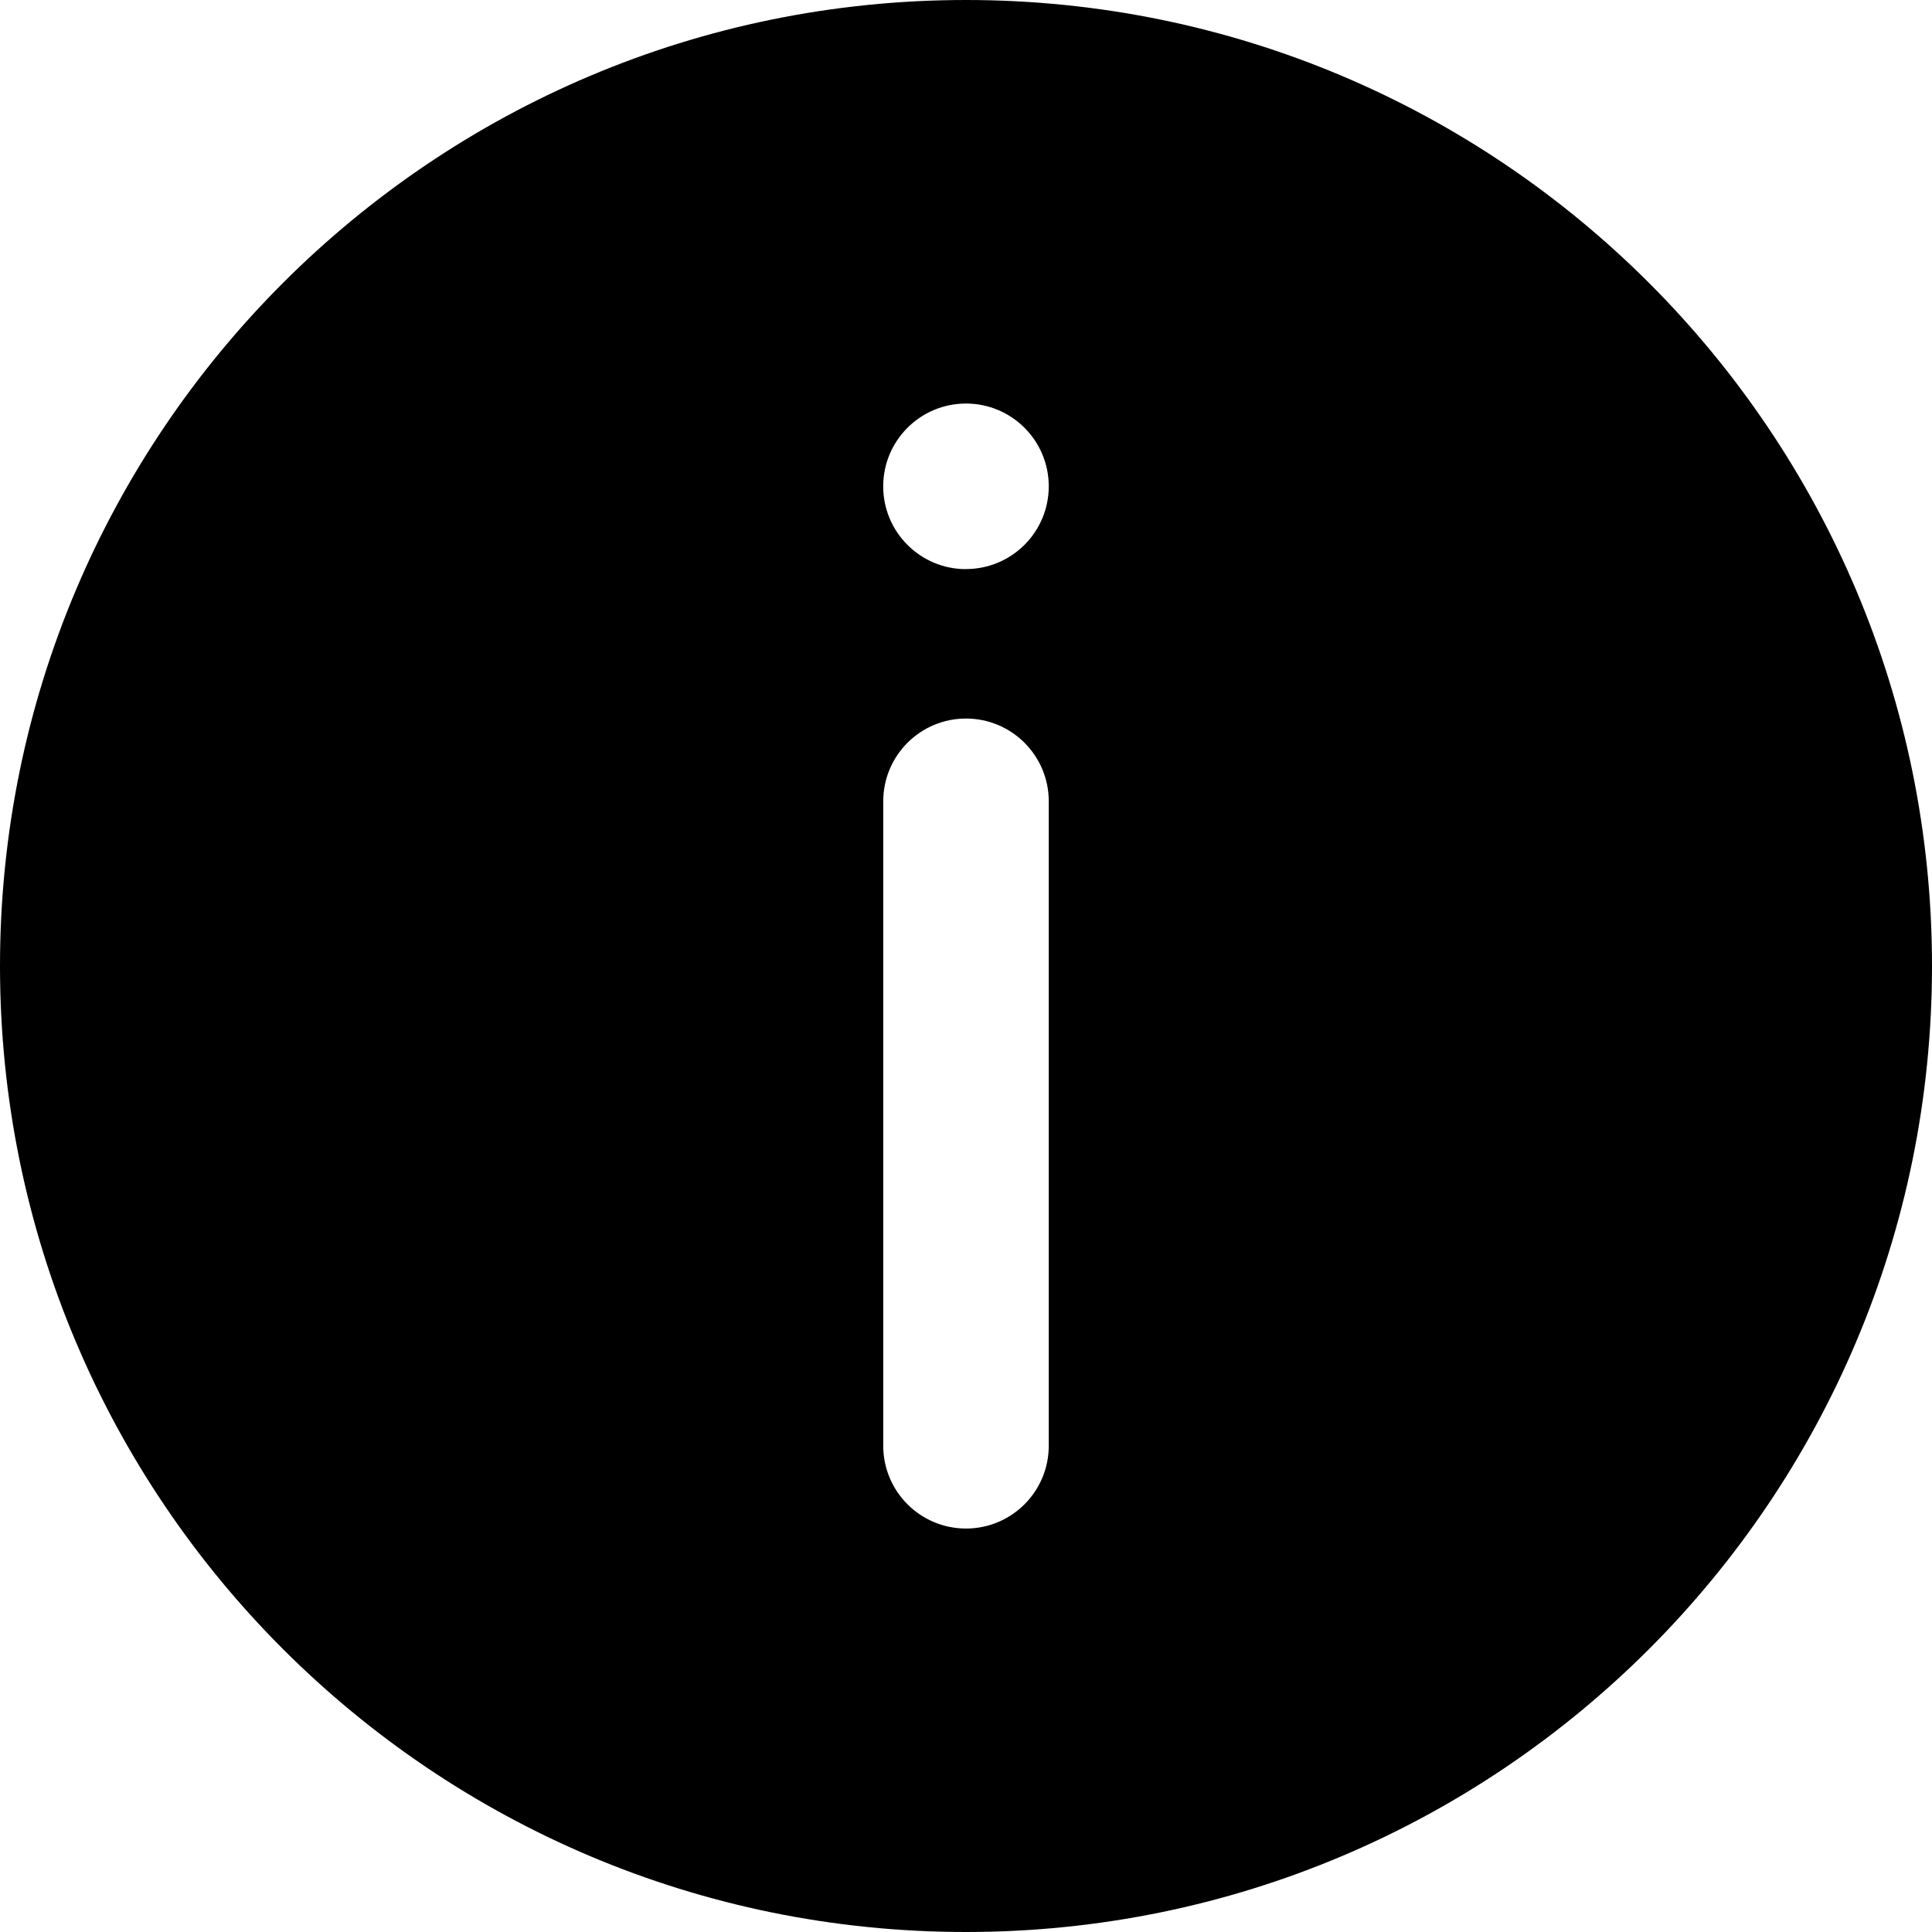
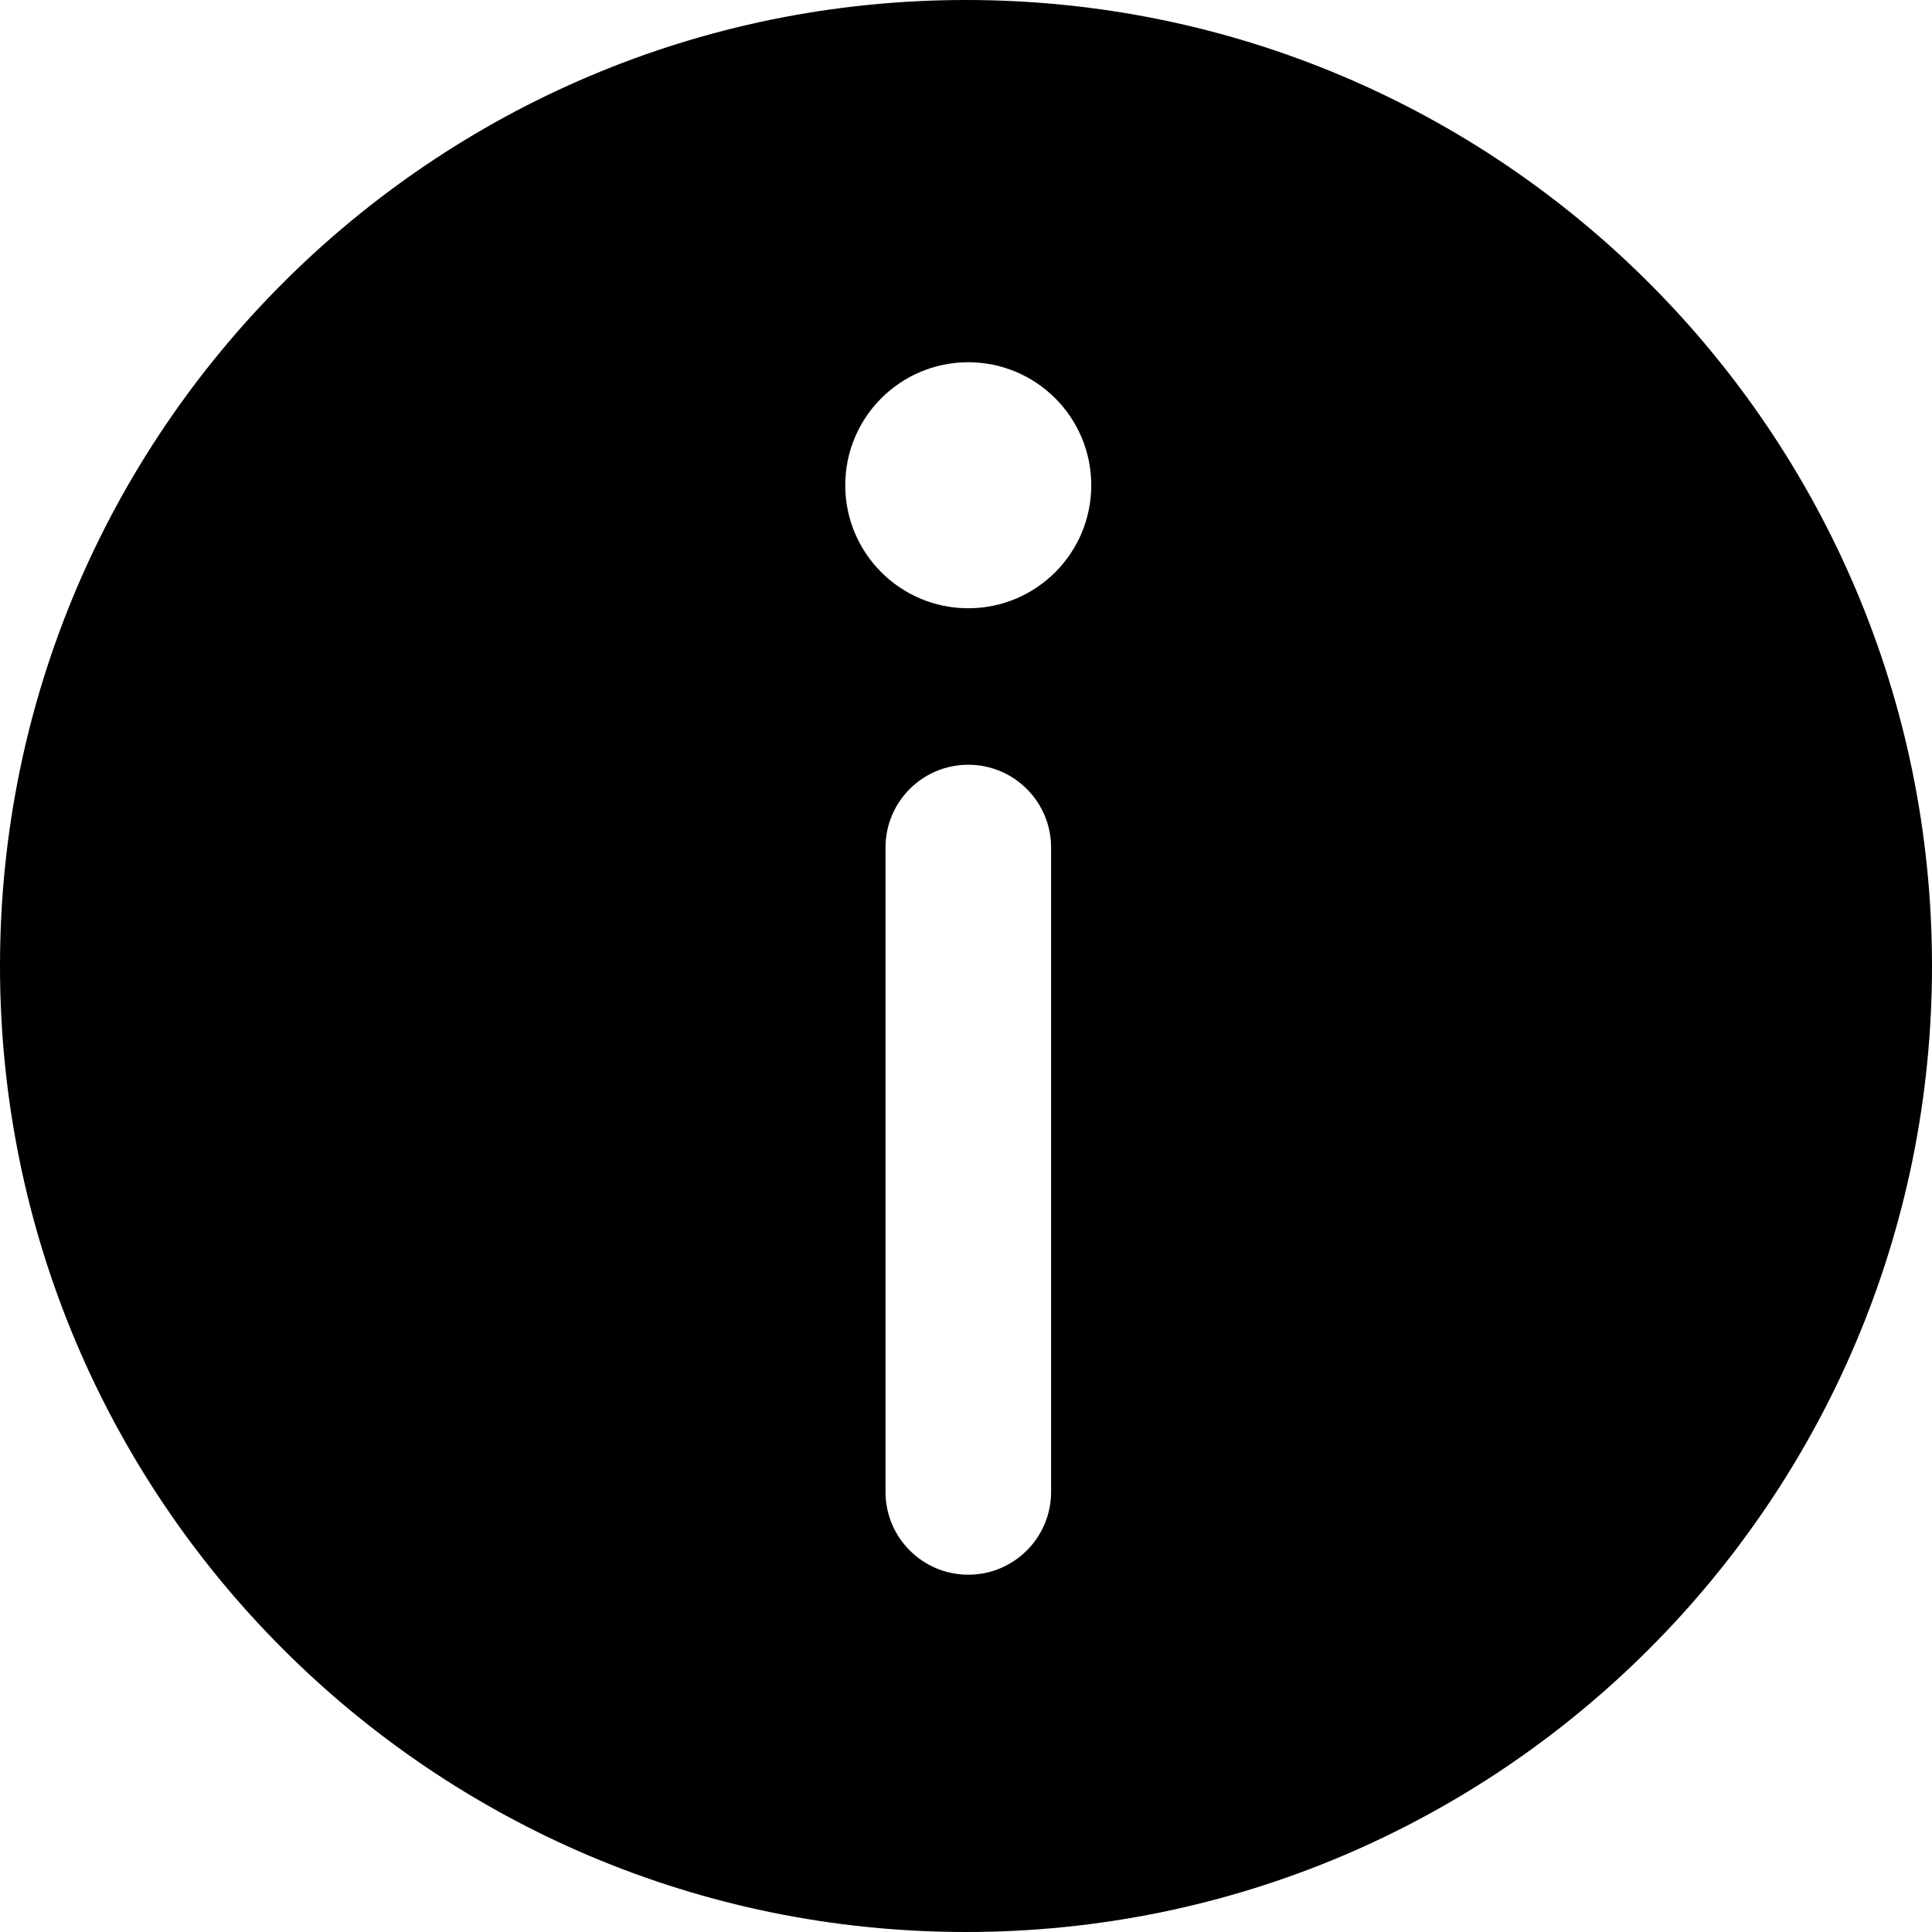
<svg xmlns="http://www.w3.org/2000/svg" fill="none" viewBox="0 0 24 24">
-   <path d="M12 0C5.373 0 0 5.373 0 12s5.373 12 12 12 12-5.373 12-12S18.627 0 12 0Zm1.028 17.96a1.028 1.028 0 1 1-2.056 0V9.954a1.028 1.028 0 1 1 2.056 0v8.004ZM12 7.07a1.028 1.028 0 1 1 0-2.057 1.028 1.028 0 0 1 0 2.056Z" fill="#000" />
+   <path fill-rule="evenodd" clip-rule="evenodd" d="M12 0C5.373 0 0 5.373 0 12s5.373 12 12 12 12-5.373 12-12S18.627 0 12 0Zm.028 7.556a1.528 1.528 0 1 0 0-3.056 1.528 1.528 0 0 0 0 3.056Zm0 1.944c.568 0 1.029.46 1.029 1.028v8.005a1.028 1.028 0 0 1-2.057 0v-8.005c0-.568.46-1.028 1.029-1.028Z" fill="#000" />
</svg>
